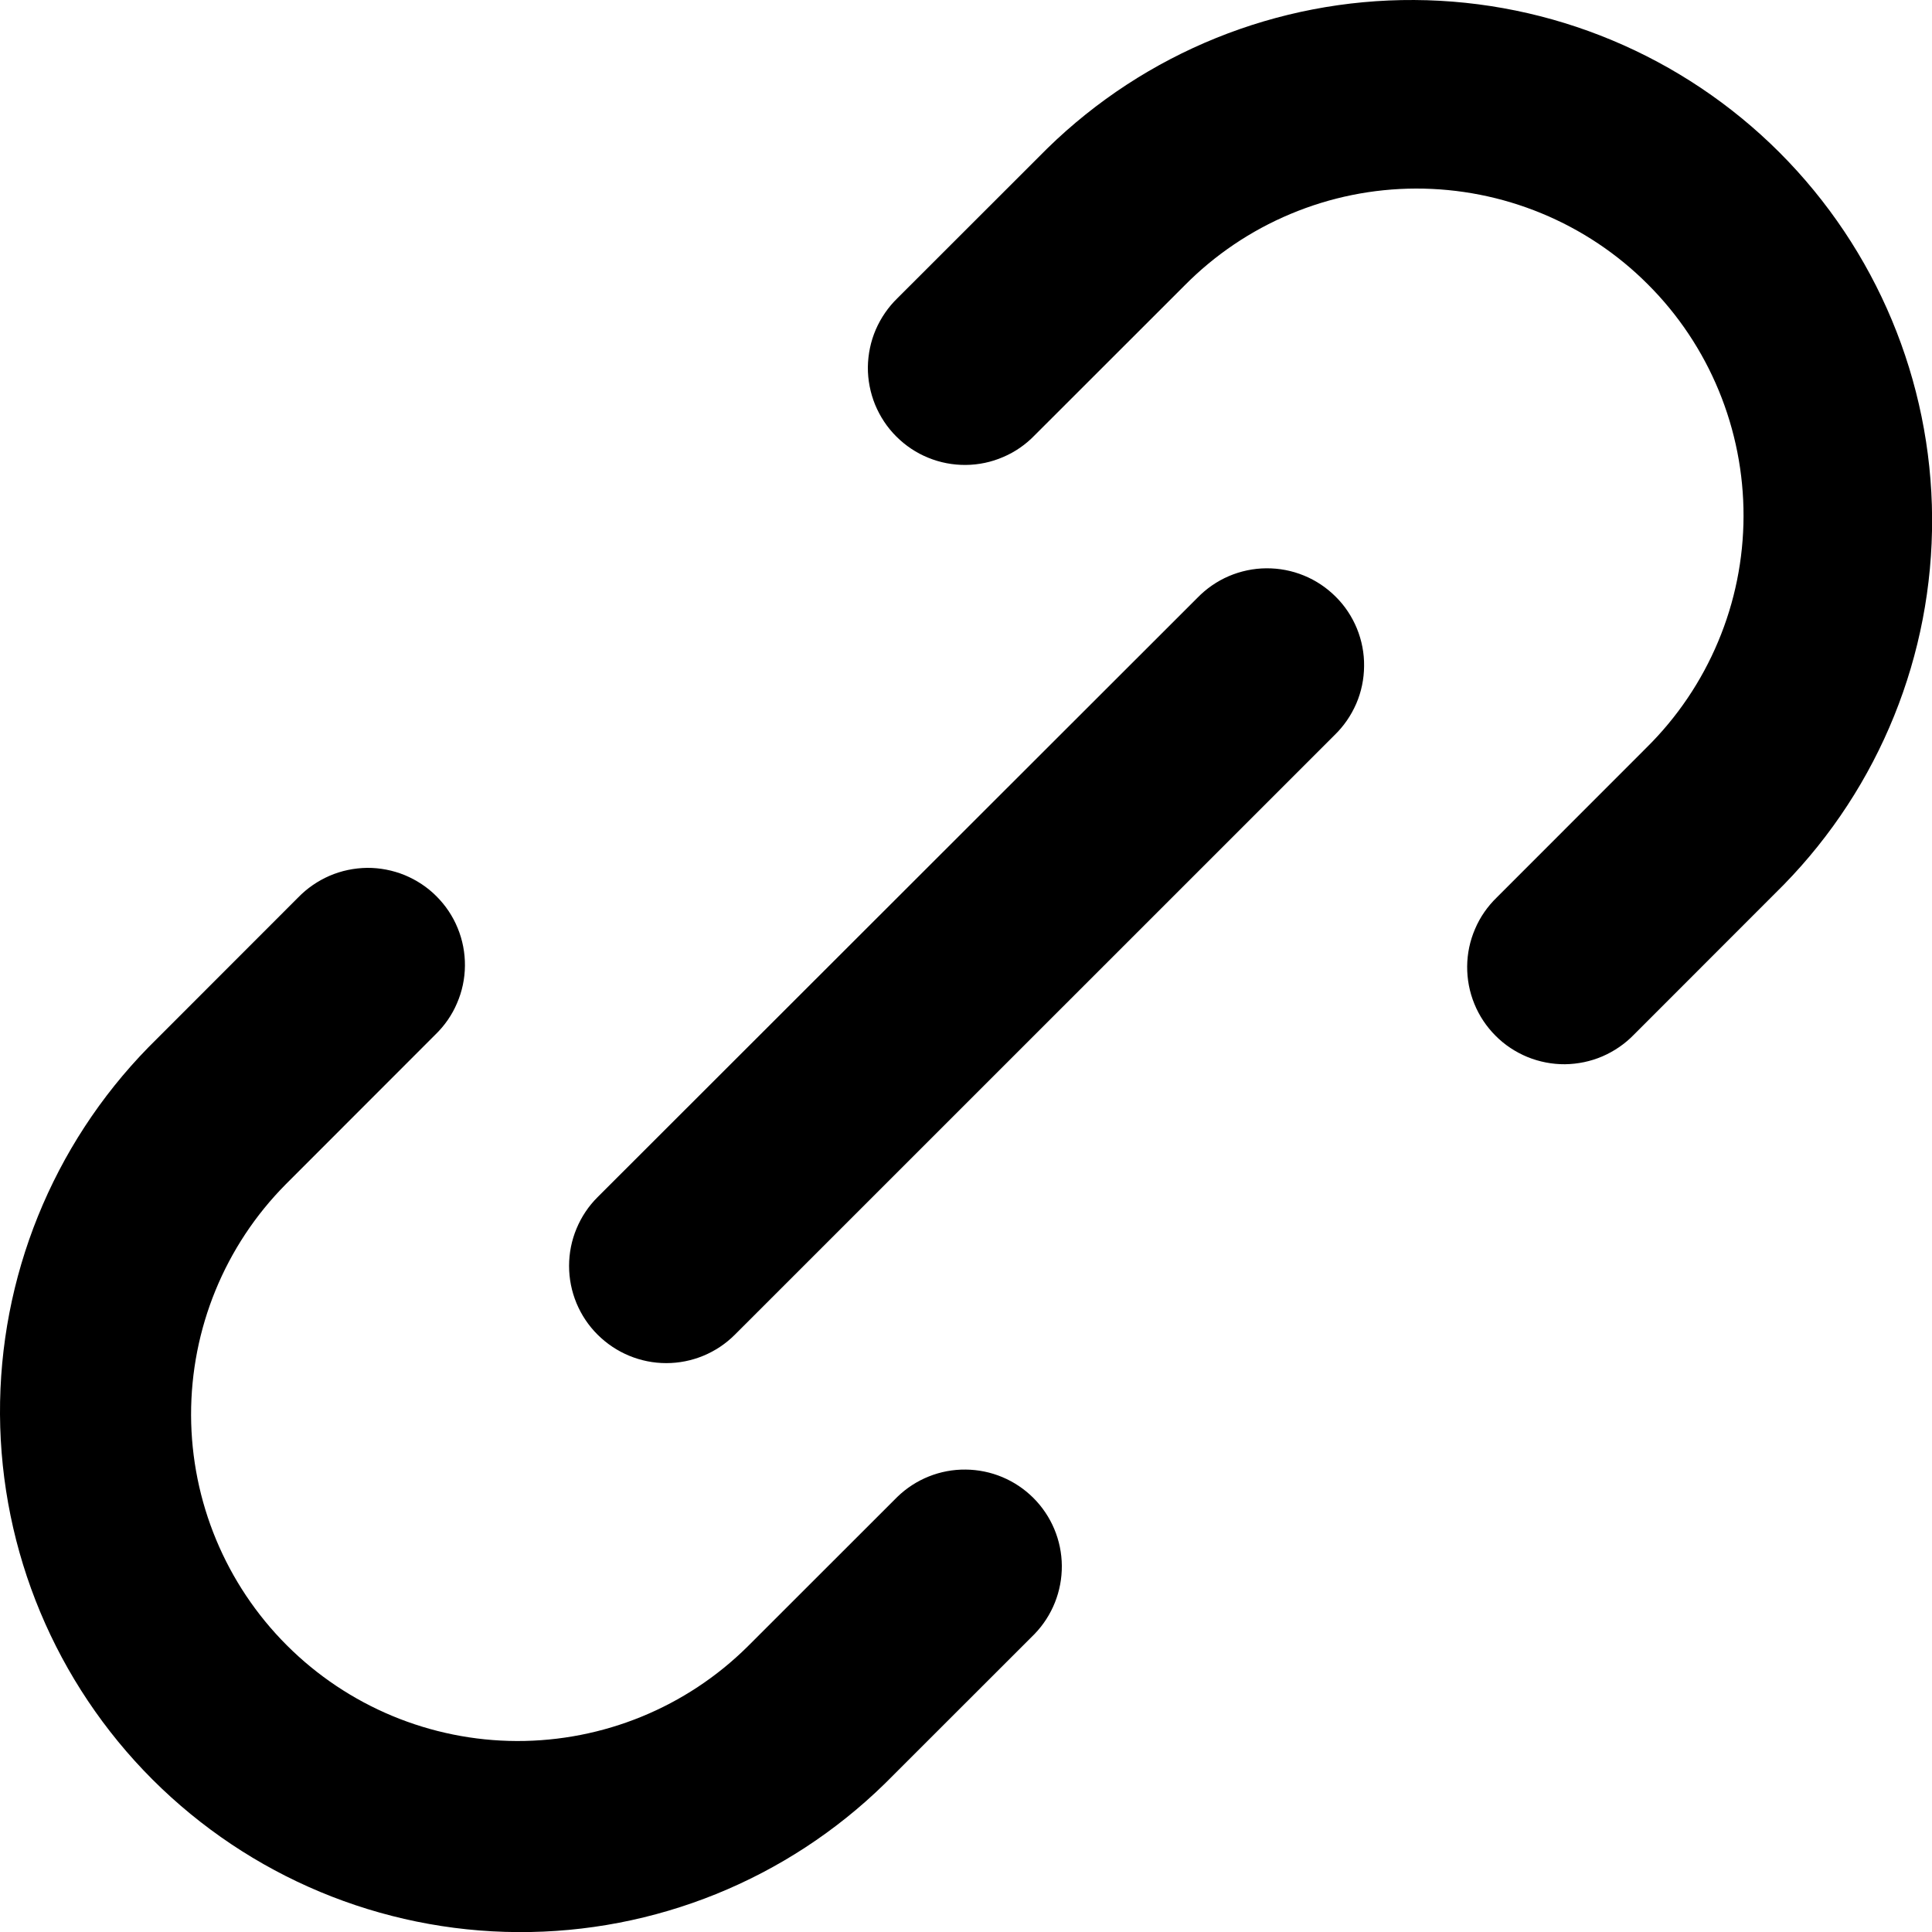
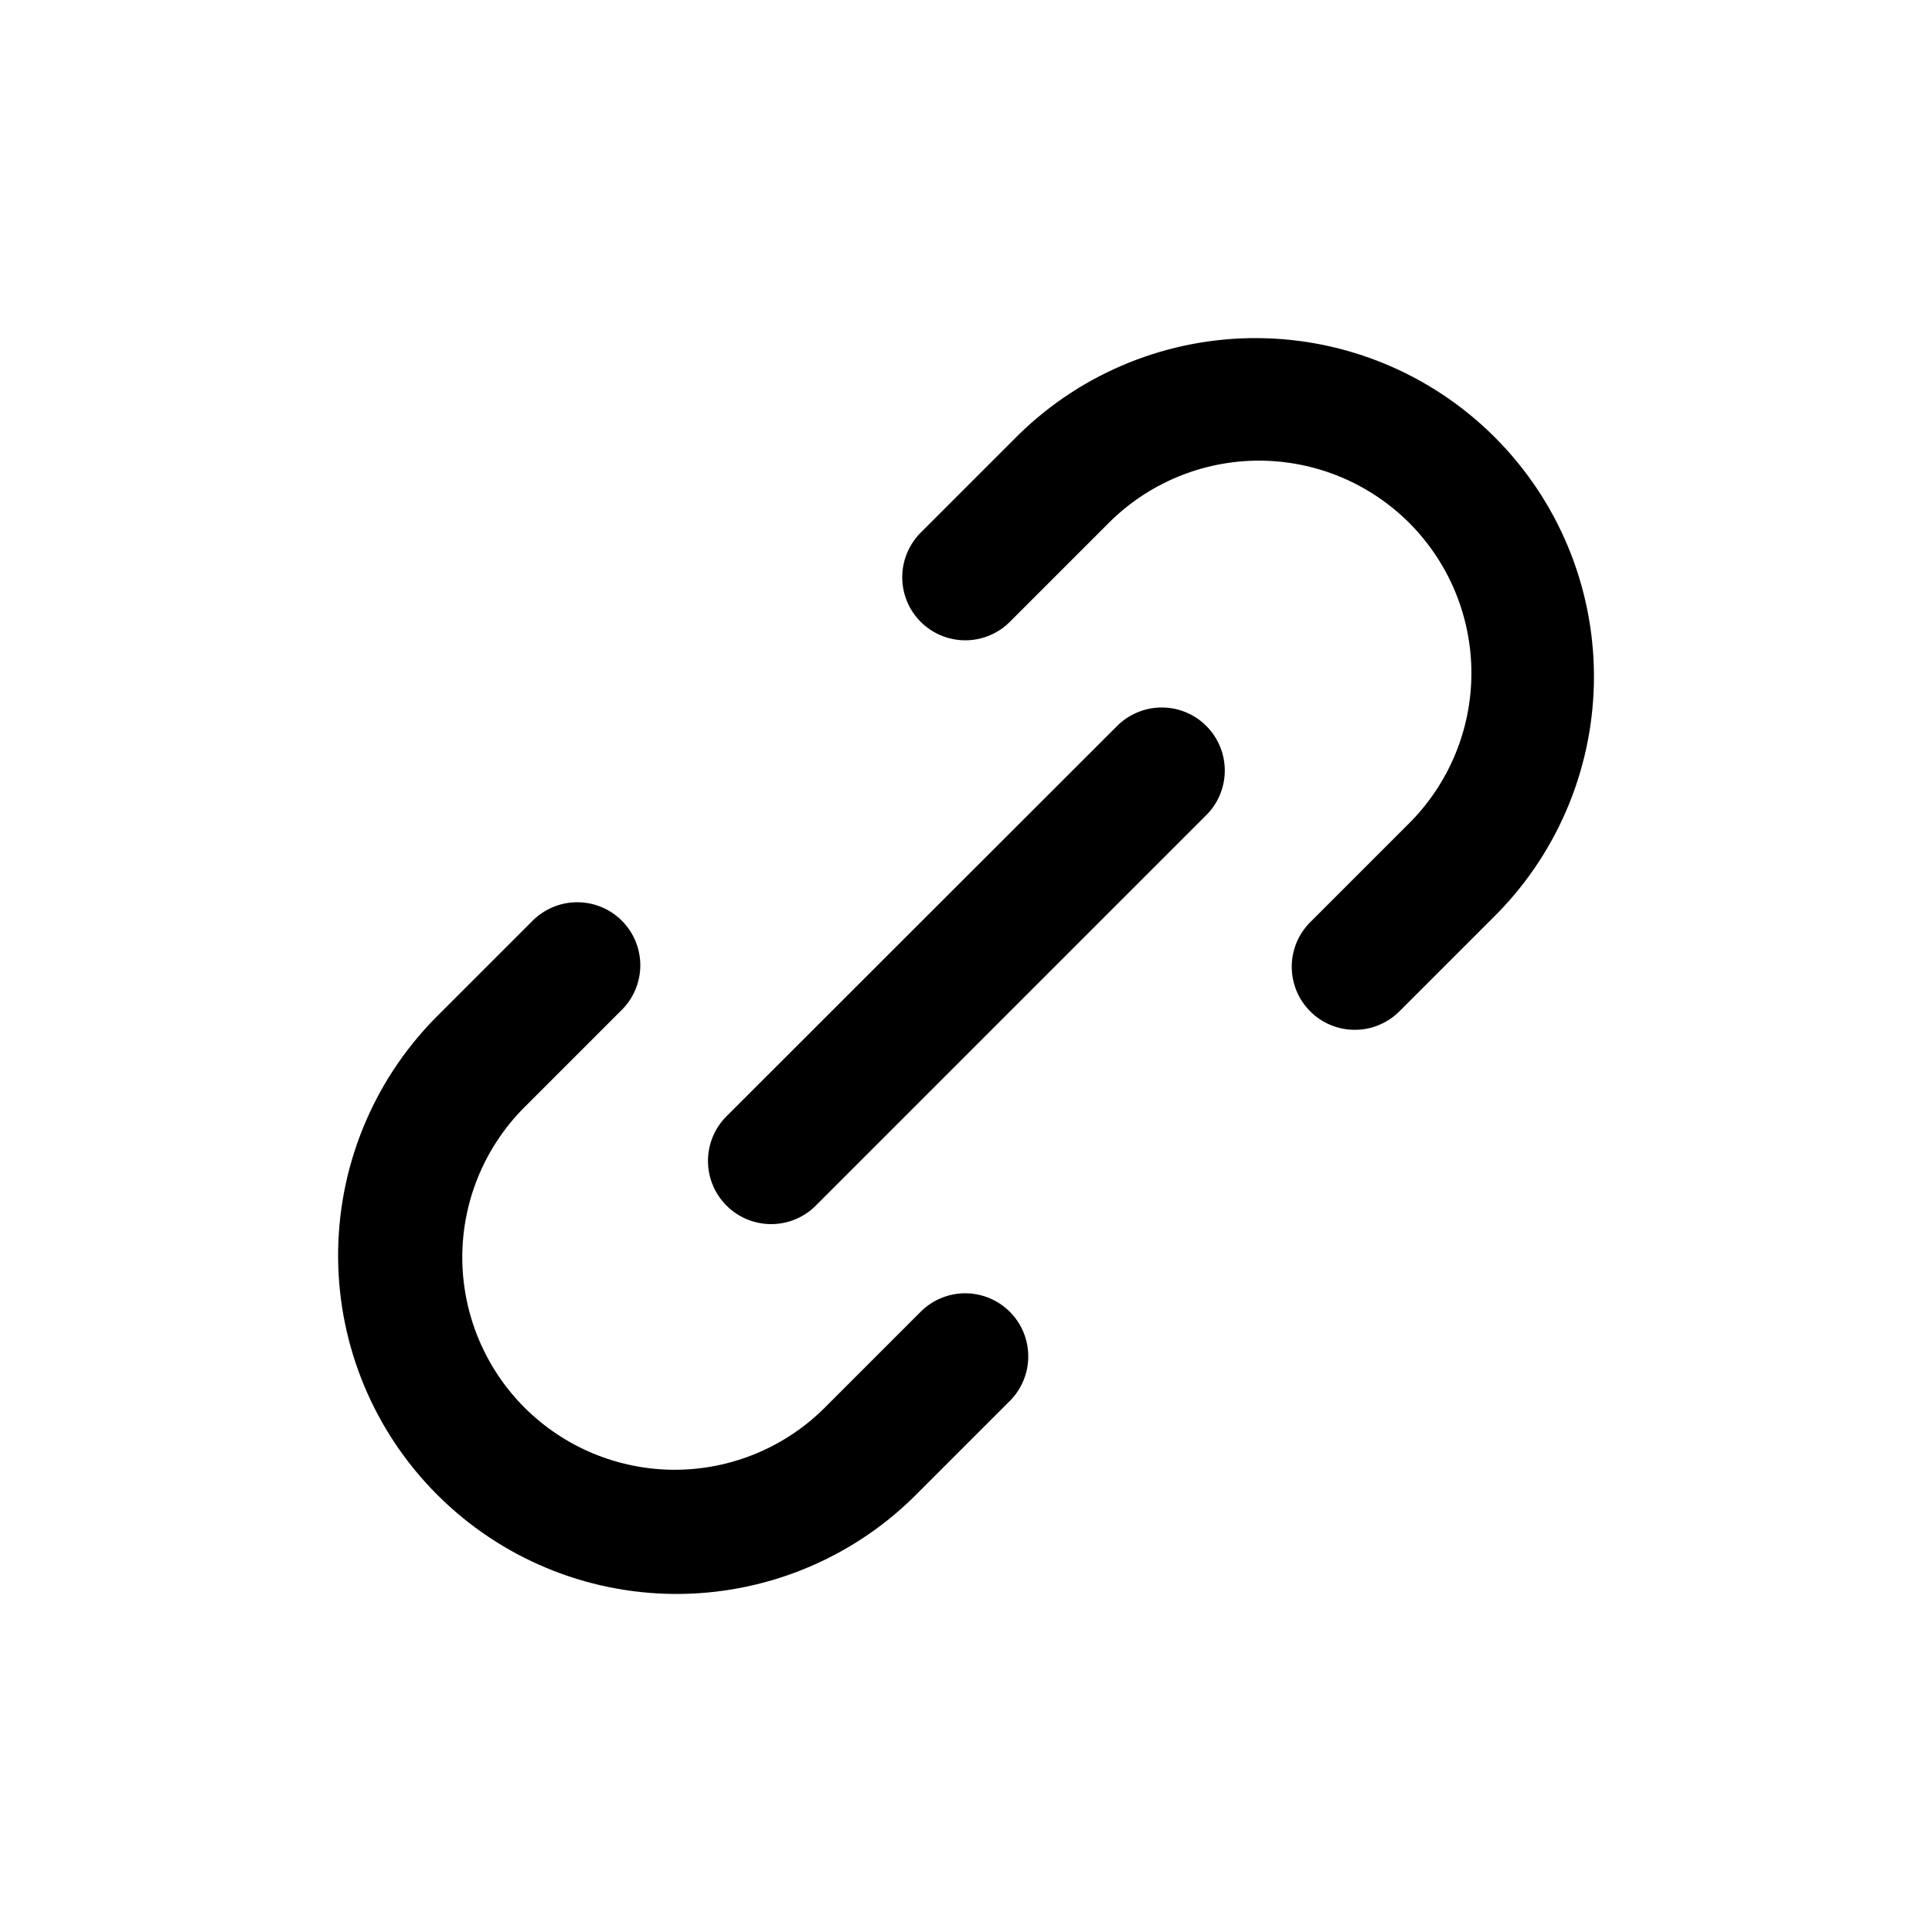
- <svg xmlns="http://www.w3.org/2000/svg" viewBox="0 0 20 20" fill="none">
-   <path fill-rule="evenodd" clip-rule="evenodd" d="M15.495 9.29C15.399 9.383 15.322 9.493 15.27 9.616C15.217 9.738 15.189 9.87 15.188 10.004C15.187 10.137 15.212 10.269 15.263 10.393C15.313 10.516 15.388 10.628 15.482 10.722C15.576 10.817 15.689 10.891 15.812 10.942C15.935 10.992 16.068 11.018 16.201 11.017C16.334 11.015 16.466 10.988 16.589 10.935C16.711 10.882 16.822 10.806 16.915 10.71L18.465 9.159C19.457 8.144 20.009 6.779 20.001 5.36C19.993 3.941 19.425 2.583 18.422 1.579C17.419 0.576 16.06 0.008 14.641 8.57056e-05C13.222 -0.008 11.857 0.544 10.842 1.536L9.291 3.086C9.195 3.179 9.119 3.29 9.066 3.412C9.013 3.535 8.986 3.667 8.984 3.8C8.983 3.933 9.009 4.066 9.059 4.189C9.11 4.312 9.184 4.425 9.279 4.519C9.373 4.613 9.485 4.688 9.608 4.738C9.732 4.789 9.864 4.814 9.997 4.813C10.131 4.812 10.263 4.784 10.385 4.731C10.508 4.679 10.618 4.602 10.711 4.506L12.262 2.956C12.575 2.639 12.948 2.387 13.359 2.215C13.771 2.042 14.212 1.953 14.657 1.952C15.103 1.951 15.545 2.038 15.957 2.208C16.369 2.378 16.743 2.627 17.058 2.943C17.374 3.258 17.623 3.632 17.793 4.044C17.963 4.456 18.05 4.898 18.049 5.344C18.048 5.789 17.959 6.231 17.786 6.642C17.614 7.053 17.362 7.426 17.045 7.739L15.495 9.29ZM4.506 10.711C4.602 10.618 4.679 10.508 4.731 10.385C4.784 10.263 4.812 10.131 4.813 9.997C4.814 9.864 4.789 9.732 4.738 9.608C4.688 9.485 4.613 9.373 4.519 9.279C4.425 9.184 4.312 9.11 4.189 9.059C4.066 9.009 3.933 8.983 3.8 8.984C3.667 8.986 3.535 9.013 3.412 9.066C3.29 9.119 3.179 9.195 3.086 9.291L1.536 10.842C0.544 11.857 -0.008 13.222 0 14.641C0.008 16.06 0.576 17.419 1.579 18.422C2.583 19.425 3.941 19.993 5.36 20.001C6.779 20.009 8.144 19.457 9.159 18.465L10.71 16.915C10.893 16.725 10.994 16.472 10.992 16.208C10.99 15.945 10.884 15.693 10.698 15.507C10.512 15.321 10.26 15.215 9.996 15.213C9.733 15.21 9.479 15.312 9.29 15.495L7.739 17.045C7.104 17.674 6.245 18.025 5.351 18.023C4.457 18.02 3.601 17.664 2.969 17.032C2.337 16.4 1.981 15.544 1.978 14.65C1.976 13.756 2.327 12.897 2.956 12.262L4.506 10.711ZM6.897 14.111C6.631 14.111 6.376 14.005 6.187 13.817C6.093 13.724 6.019 13.613 5.968 13.491C5.917 13.368 5.891 13.237 5.891 13.105C5.891 12.972 5.917 12.841 5.968 12.719C6.019 12.596 6.093 12.485 6.187 12.392L12.395 6.189C12.488 6.093 12.598 6.017 12.721 5.964C12.843 5.912 12.975 5.884 13.108 5.883C13.242 5.882 13.374 5.907 13.498 5.958C13.621 6.008 13.733 6.083 13.827 6.177C13.922 6.271 13.996 6.383 14.047 6.507C14.097 6.63 14.123 6.763 14.121 6.896C14.12 7.029 14.093 7.161 14.04 7.284C13.987 7.406 13.911 7.517 13.815 7.61L7.607 13.817C7.419 14.005 7.164 14.111 6.897 14.111Z" fill="currentColor" />
+ <svg xmlns="http://www.w3.org/2000/svg" viewBox="0 0 40 40" fill="none">
+   <path fill-rule="evenodd" clip-rule="evenodd" d="M27.143 19.077C27.018 19.197 26.919 19.341 26.85 19.5C26.782 19.66 26.746 19.831 26.744 20.005C26.743 20.178 26.776 20.35 26.841 20.51C26.907 20.671 27.004 20.816 27.127 20.939C27.249 21.062 27.395 21.159 27.555 21.224C27.716 21.29 27.888 21.323 28.061 21.321C28.235 21.32 28.406 21.284 28.565 21.215C28.724 21.147 28.869 21.047 28.989 20.923L31.005 18.907C32.294 17.588 33.011 15.813 33.001 13.968C32.99 12.123 32.253 10.357 30.948 9.053C29.644 7.748 27.878 7.011 26.033 7C24.188 6.99 22.413 7.707 21.094 8.996L19.078 11.012C18.953 11.133 18.854 11.277 18.786 11.436C18.717 11.595 18.681 11.767 18.68 11.94C18.678 12.113 18.711 12.285 18.777 12.446C18.842 12.606 18.939 12.752 19.062 12.874C19.184 12.997 19.33 13.094 19.491 13.16C19.651 13.225 19.823 13.258 19.997 13.257C20.17 13.255 20.341 13.219 20.5 13.151C20.66 13.082 20.804 12.983 20.924 12.858L22.94 10.842C23.348 10.43 23.832 10.103 24.367 9.879C24.901 9.655 25.475 9.539 26.054 9.537C26.634 9.536 27.208 9.649 27.744 9.87C28.279 10.091 28.766 10.416 29.176 10.825C29.585 11.235 29.91 11.722 30.131 12.257C30.352 12.793 30.465 13.367 30.464 13.947C30.462 14.526 30.346 15.1 30.122 15.634C29.898 16.169 29.571 16.653 29.159 17.061L27.143 19.077ZM12.858 20.924C12.983 20.804 13.082 20.66 13.151 20.5C13.219 20.341 13.255 20.17 13.257 19.997C13.258 19.823 13.225 19.651 13.16 19.491C13.094 19.33 12.997 19.184 12.874 19.062C12.752 18.939 12.606 18.842 12.446 18.777C12.285 18.711 12.113 18.678 11.94 18.68C11.767 18.681 11.595 18.717 11.436 18.786C11.277 18.854 11.133 18.953 11.012 19.078L8.996 21.094C7.707 22.413 6.99 24.188 7 26.033C7.011 27.878 7.748 29.644 9.053 30.948C10.357 32.253 12.123 32.99 13.968 33.001C15.813 33.011 17.588 32.294 18.907 31.005L20.923 28.989C21.161 28.743 21.292 28.413 21.289 28.07C21.286 27.728 21.149 27.401 20.907 27.159C20.665 26.917 20.337 26.779 19.995 26.776C19.653 26.773 19.323 26.905 19.077 27.143L17.061 29.159C16.235 29.976 15.119 30.433 13.957 30.43C12.795 30.426 11.681 29.963 10.859 29.142C10.038 28.32 9.575 27.206 9.571 26.044C9.568 24.882 10.025 23.766 10.842 22.94L12.858 20.924ZM15.966 25.344C15.62 25.344 15.288 25.207 15.043 24.962C14.921 24.841 14.824 24.697 14.758 24.538C14.692 24.378 14.658 24.208 14.658 24.036C14.658 23.864 14.692 23.693 14.758 23.534C14.824 23.375 14.921 23.231 15.043 23.11L23.113 15.046C23.234 14.921 23.378 14.822 23.537 14.754C23.696 14.685 23.867 14.649 24.041 14.648C24.214 14.646 24.386 14.679 24.547 14.745C24.707 14.81 24.853 14.907 24.975 15.03C25.098 15.153 25.195 15.298 25.261 15.459C25.326 15.619 25.359 15.791 25.358 15.964C25.356 16.138 25.32 16.309 25.252 16.468C25.183 16.628 25.084 16.772 24.959 16.892L16.889 24.962C16.645 25.207 16.312 25.344 15.966 25.344Z" fill="currentColor" />
</svg>
